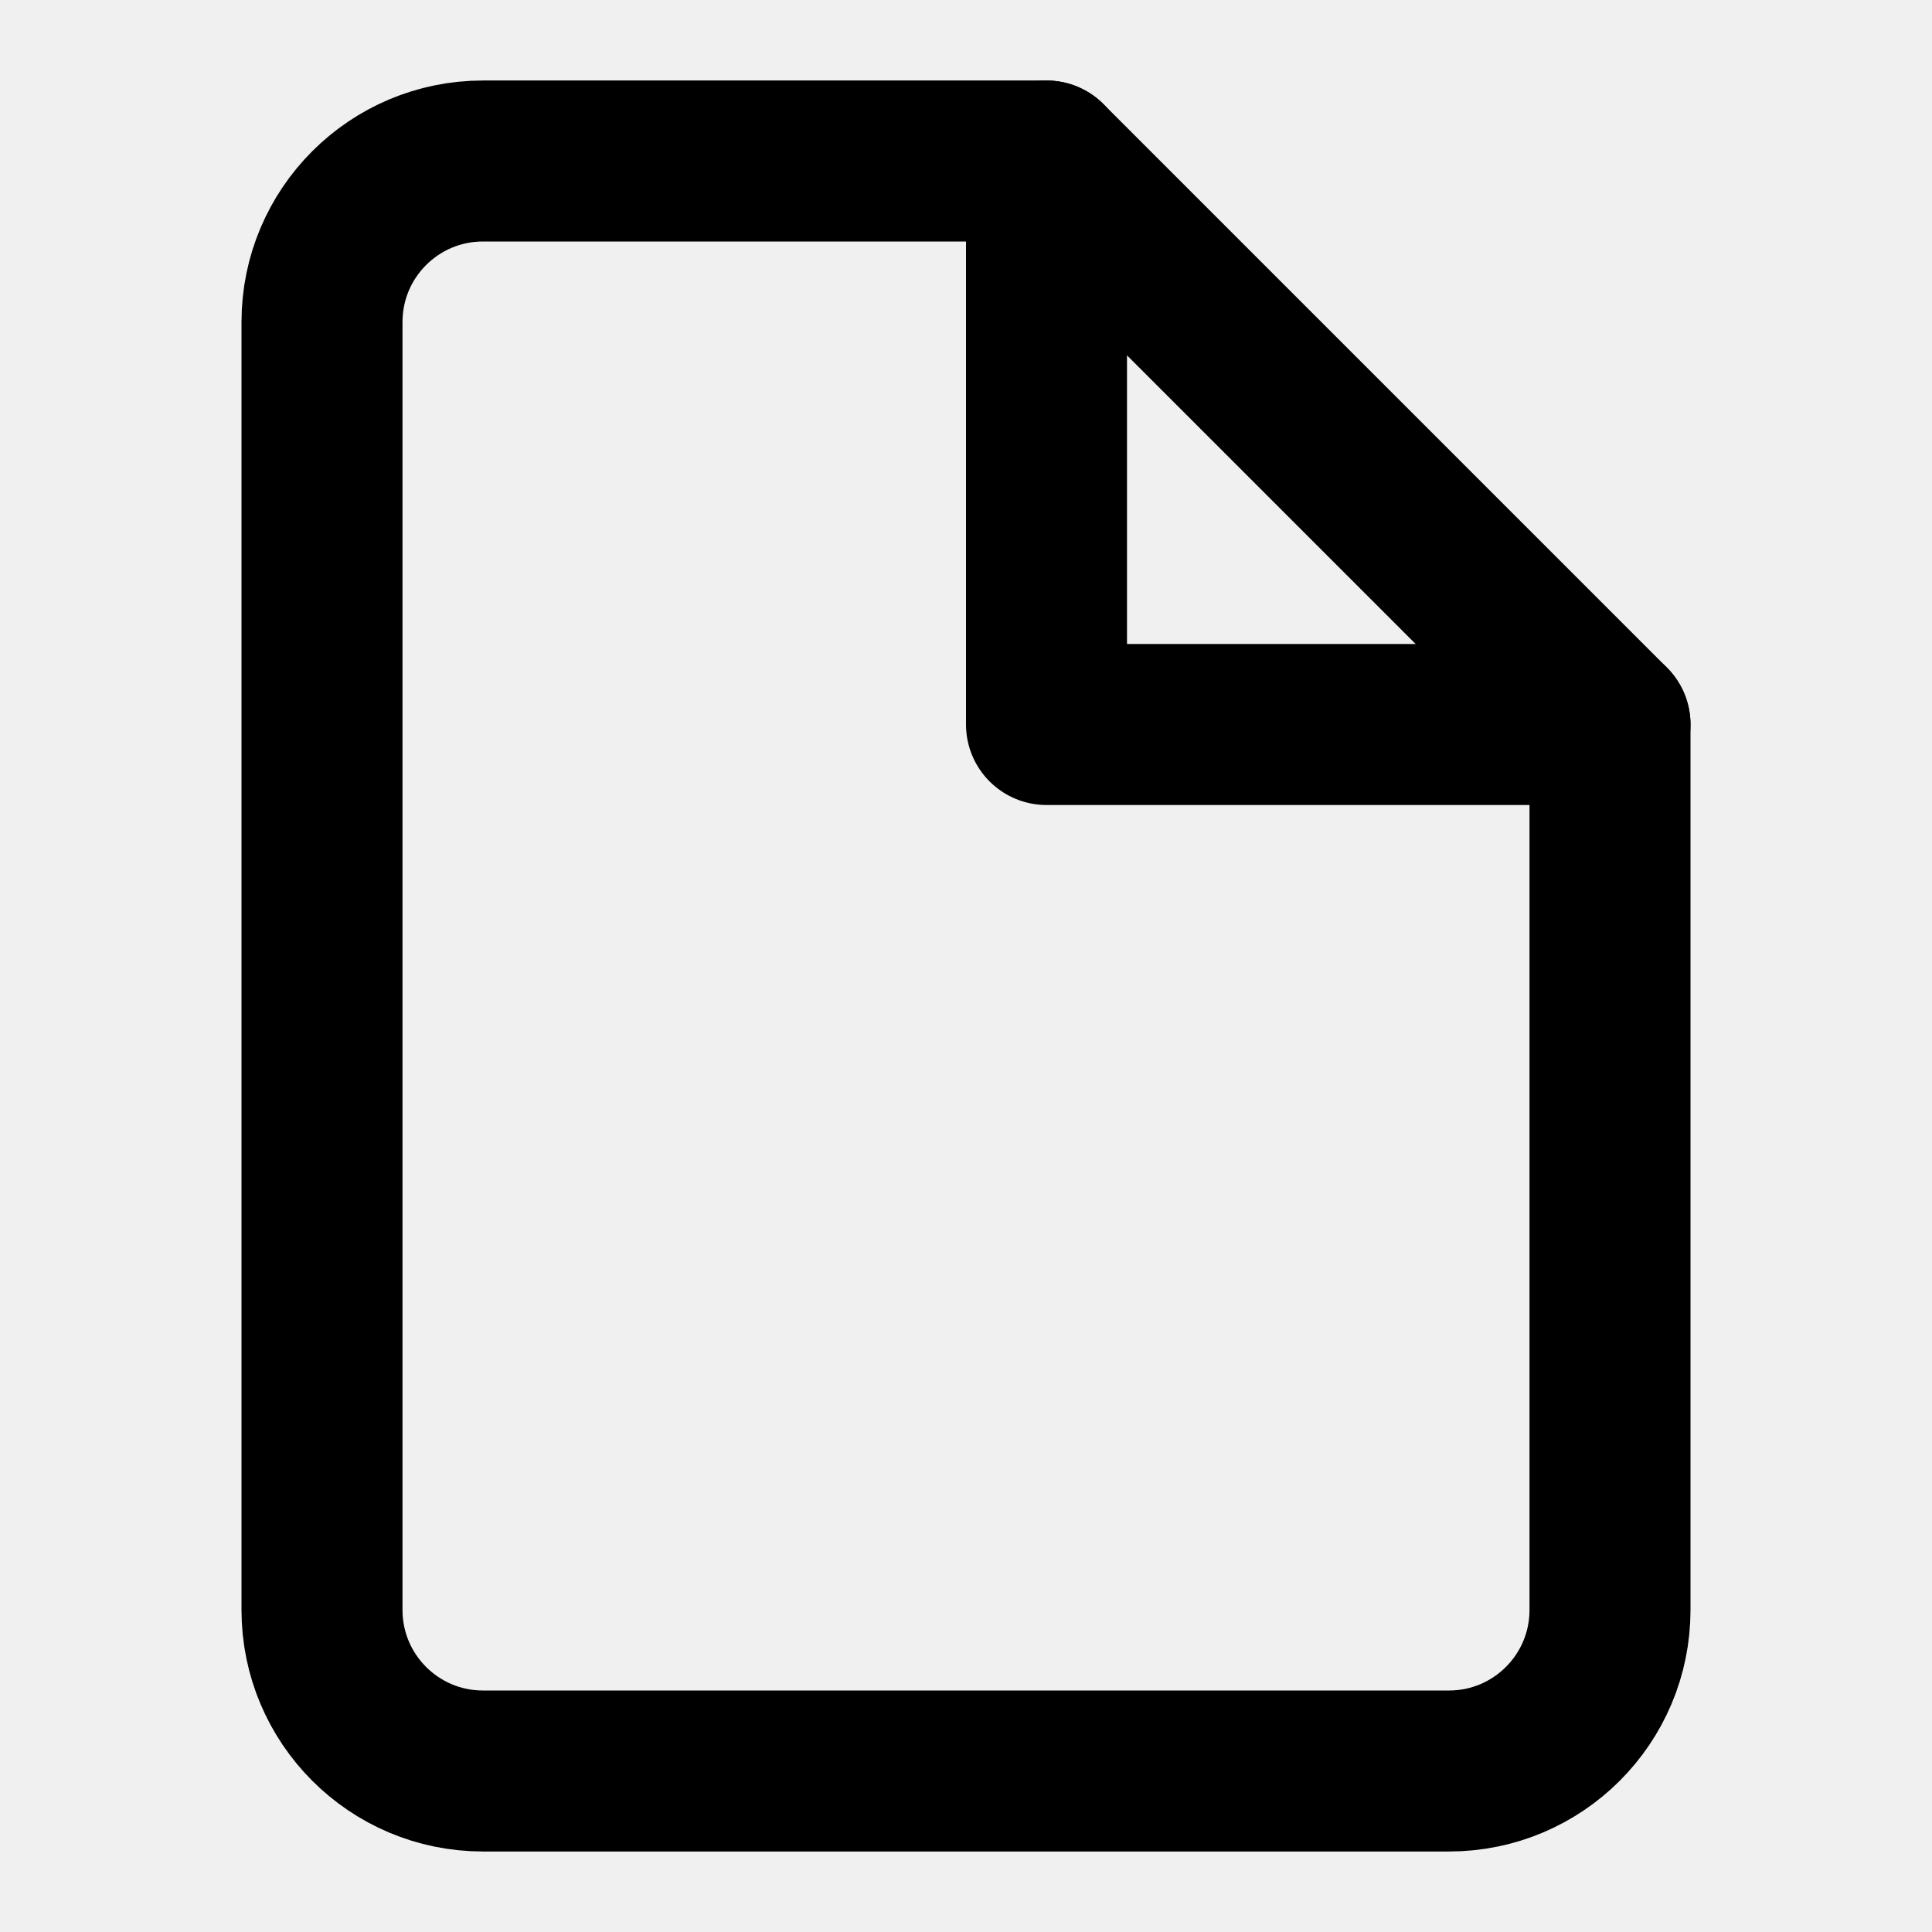
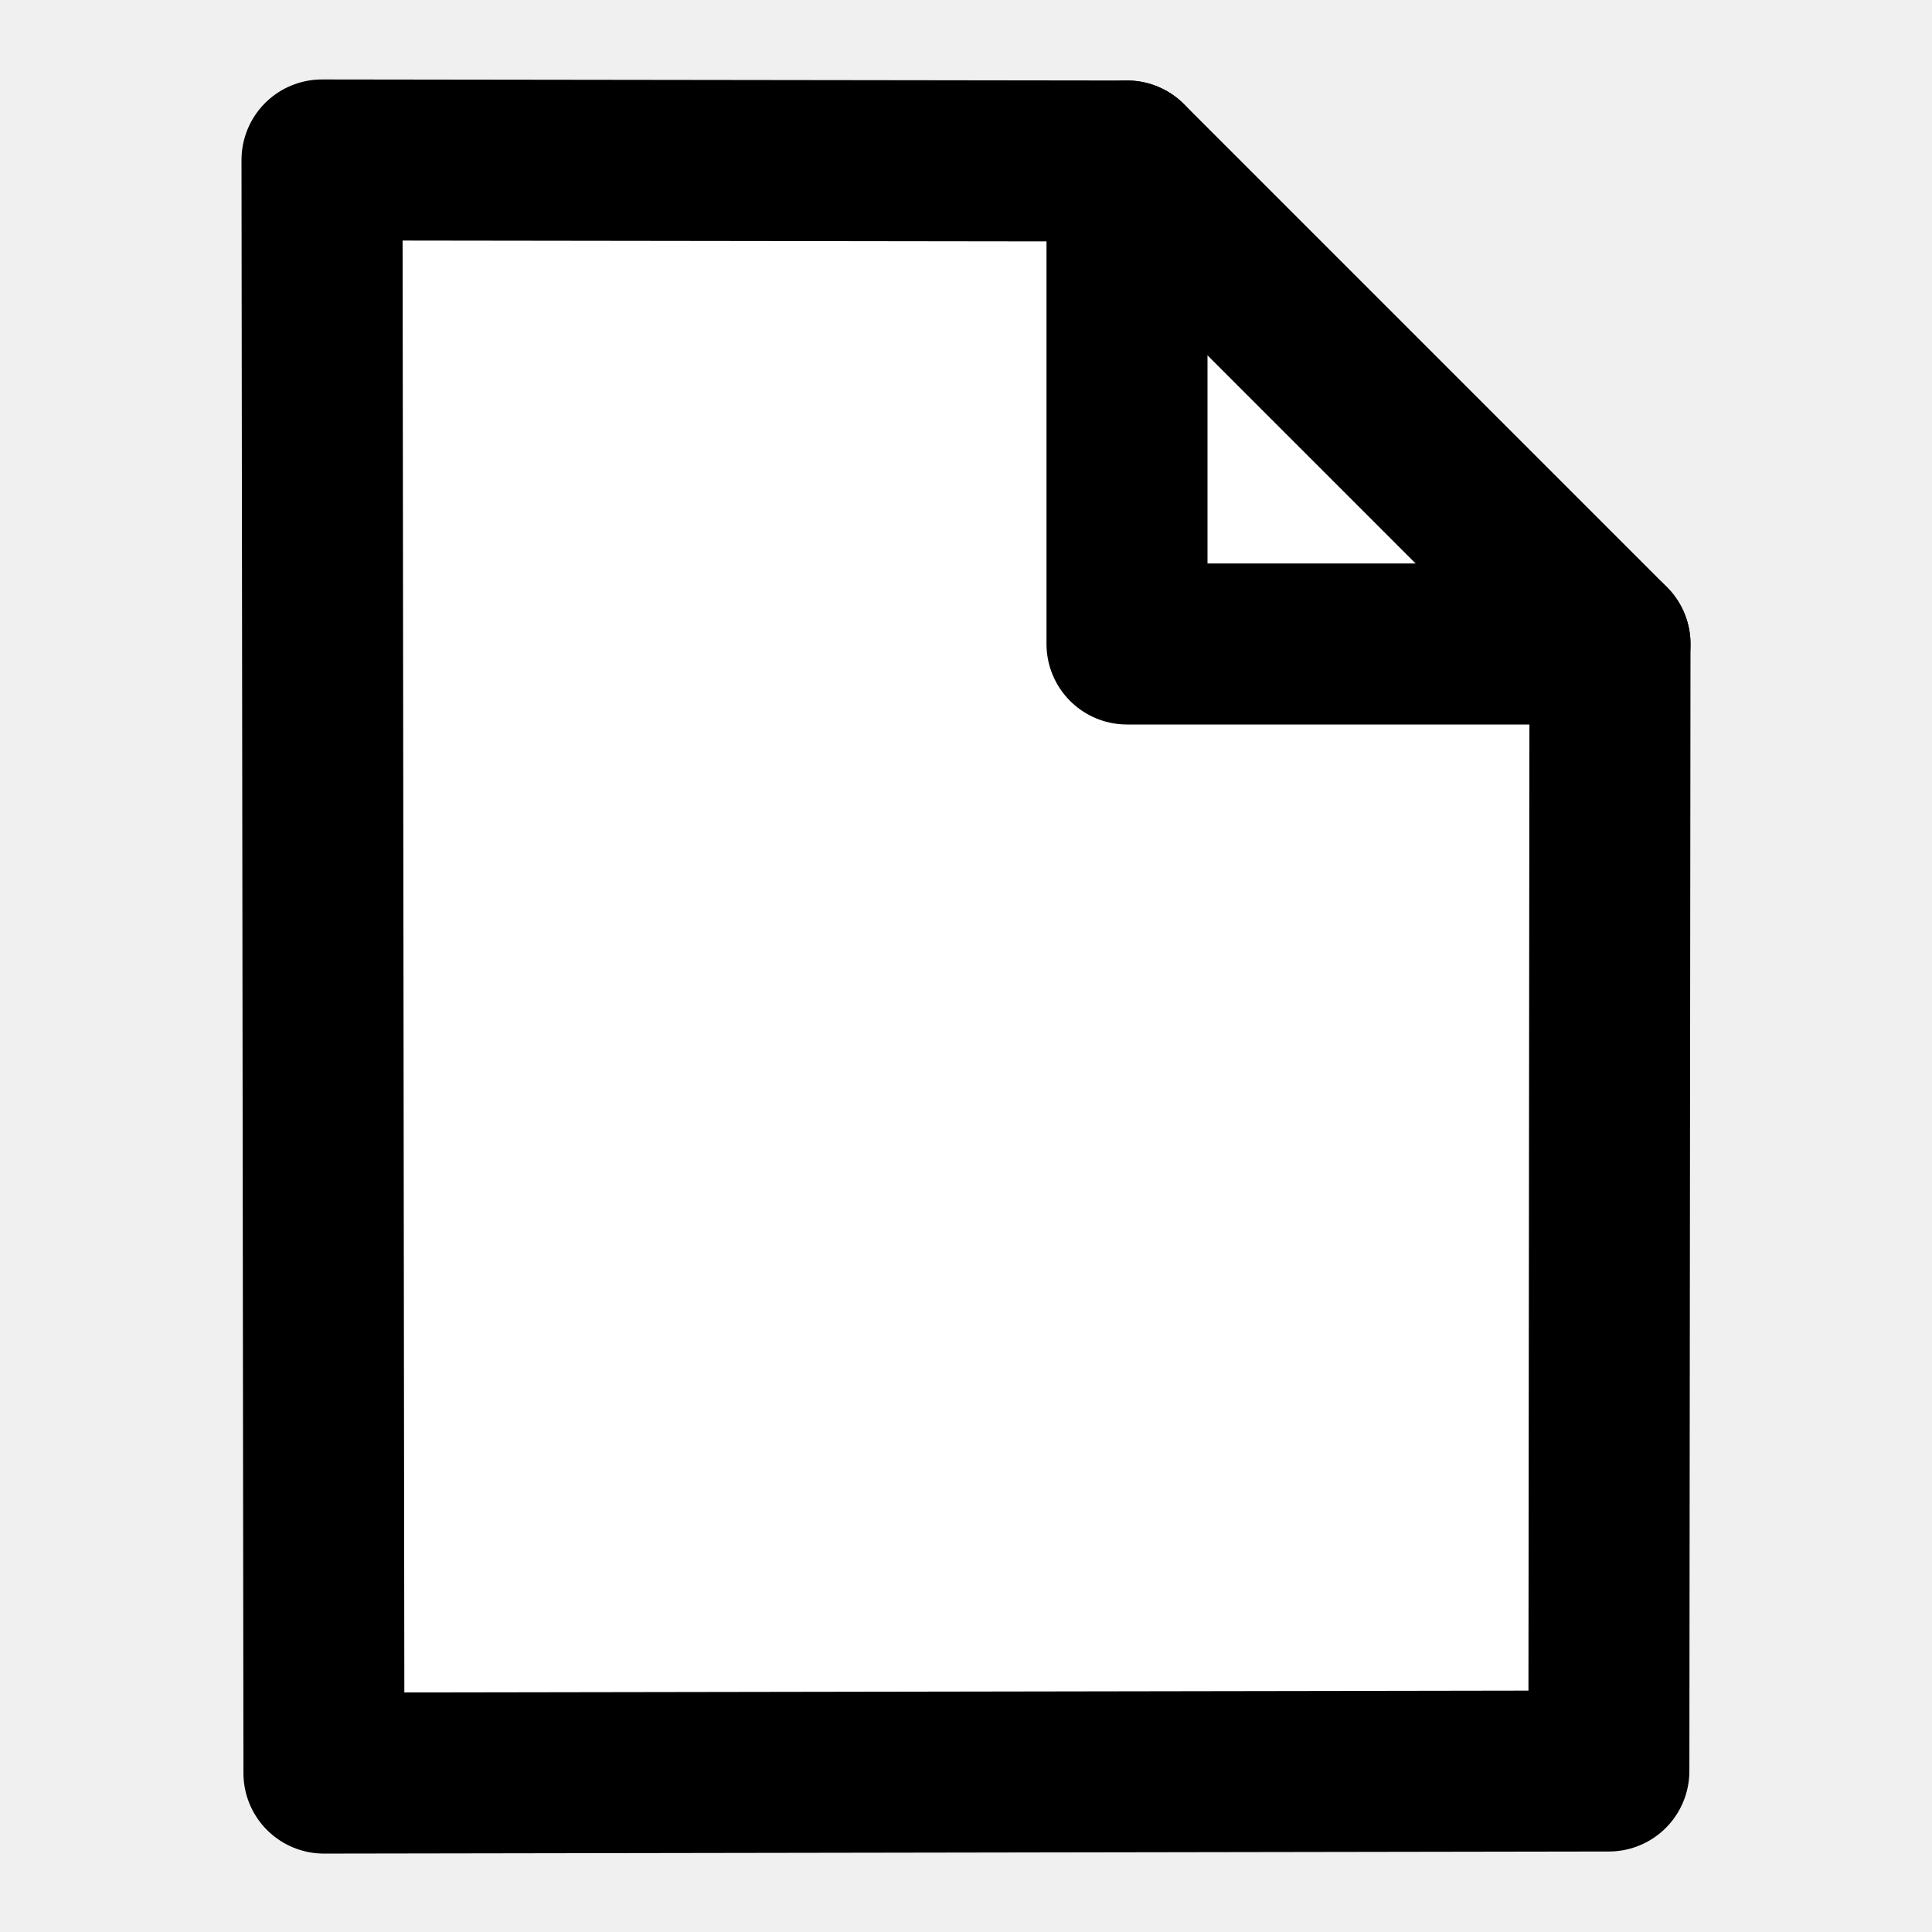
- <svg xmlns="http://www.w3.org/2000/svg" width="24" height="24" viewBox="0 0 24 24" fill="none" stroke="currentColor" stroke-width="2" stroke-linecap="round" stroke-linejoin="round" class="feather feather-file">
-   <path d="M13 2H6a2 2 0 0 0-2 2v16a2 2 0 0 0 2 2h12a2 2 0 0 0 2-2V9z" />
-   <polyline points="13 2 13 9 20 9" />
+ <svg xmlns="http://www.w3.org/2000/svg" width="24" height="24" viewBox="0 0 24 24" fill="none" stroke="currentColor" stroke-width="2" stroke-linecap="round" stroke-linejoin="round" class="feather feather-file-plus" version="1.1" id="svg10">
+   <defs id="defs14" />
+   <path d="M 14,2 4,1.987 4.024,22.026 19.986,22 20,8 Z" id="path2" style="stroke-width:2;stroke-miterlimit:1;stroke-dasharray:none;stroke:#000000;stroke-opacity:1;fill:#ffffff;fill-opacity:1" />
+   <polyline points="14 2 14 8 20 8" id="polyline4" style="stroke-width:2;stroke-miterlimit:1;stroke-dasharray:none;fill:none;fill-opacity:1;stroke:#000000;stroke-opacity:1" />
</svg>
